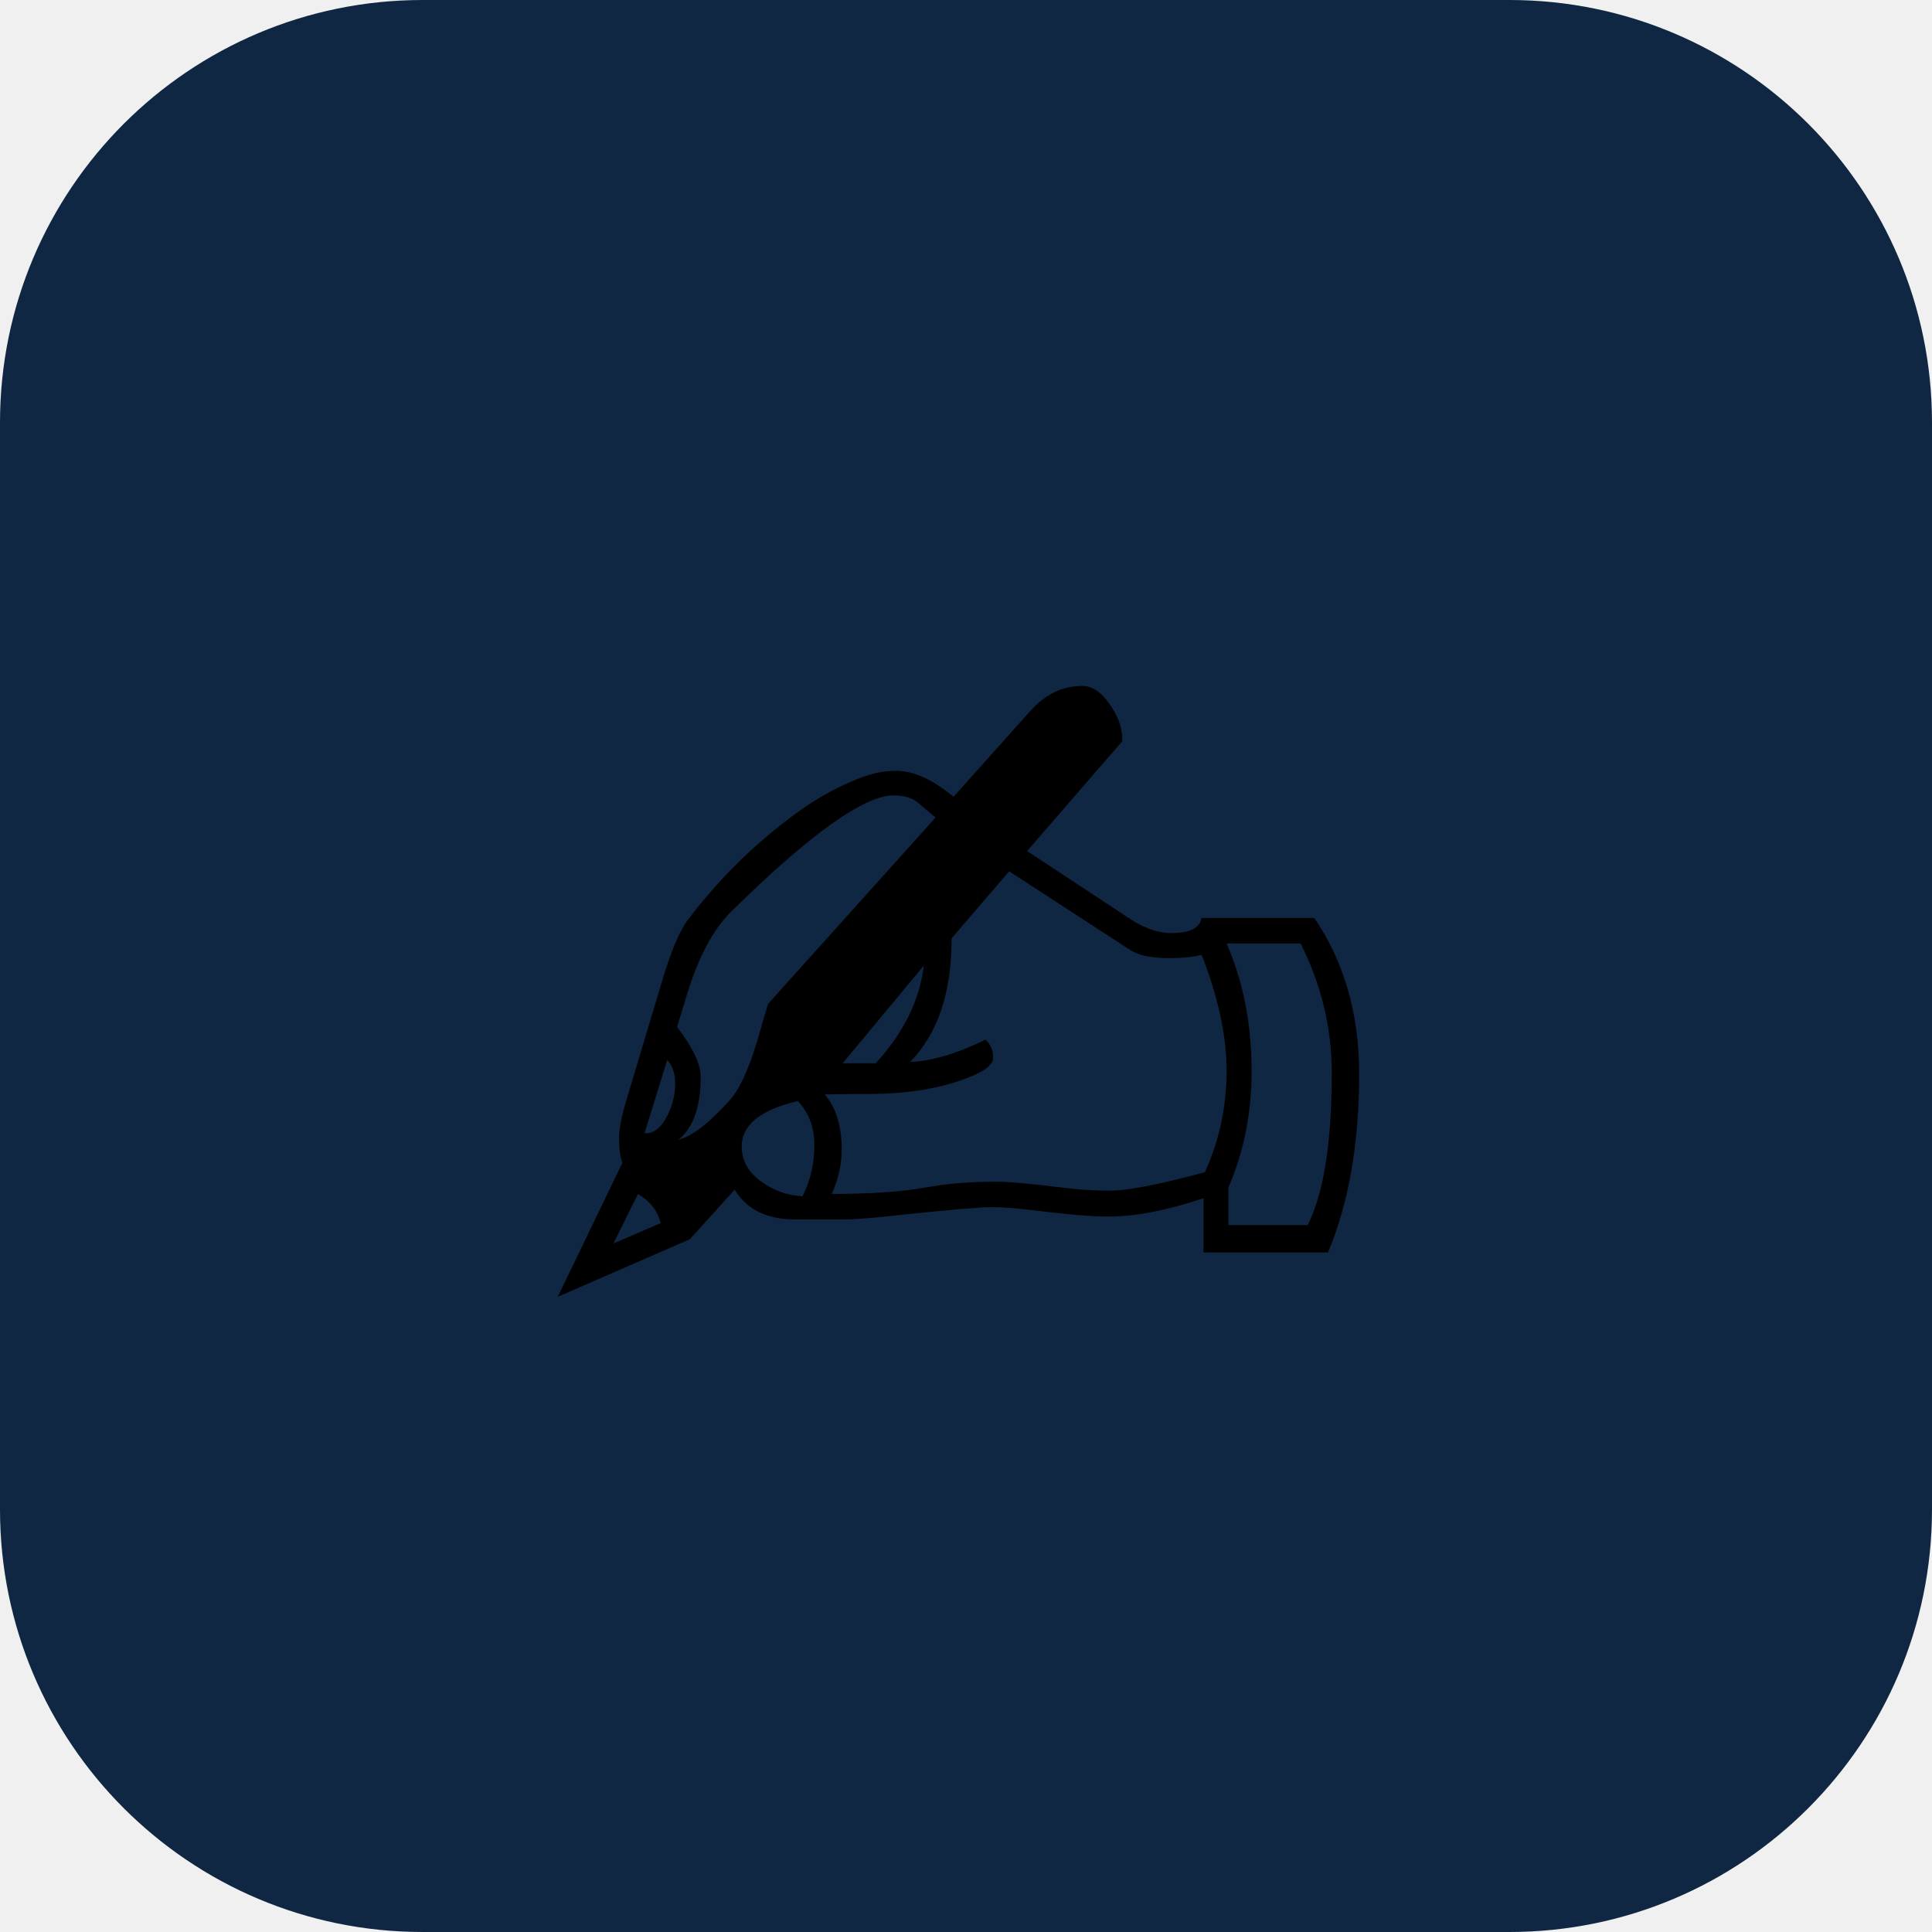
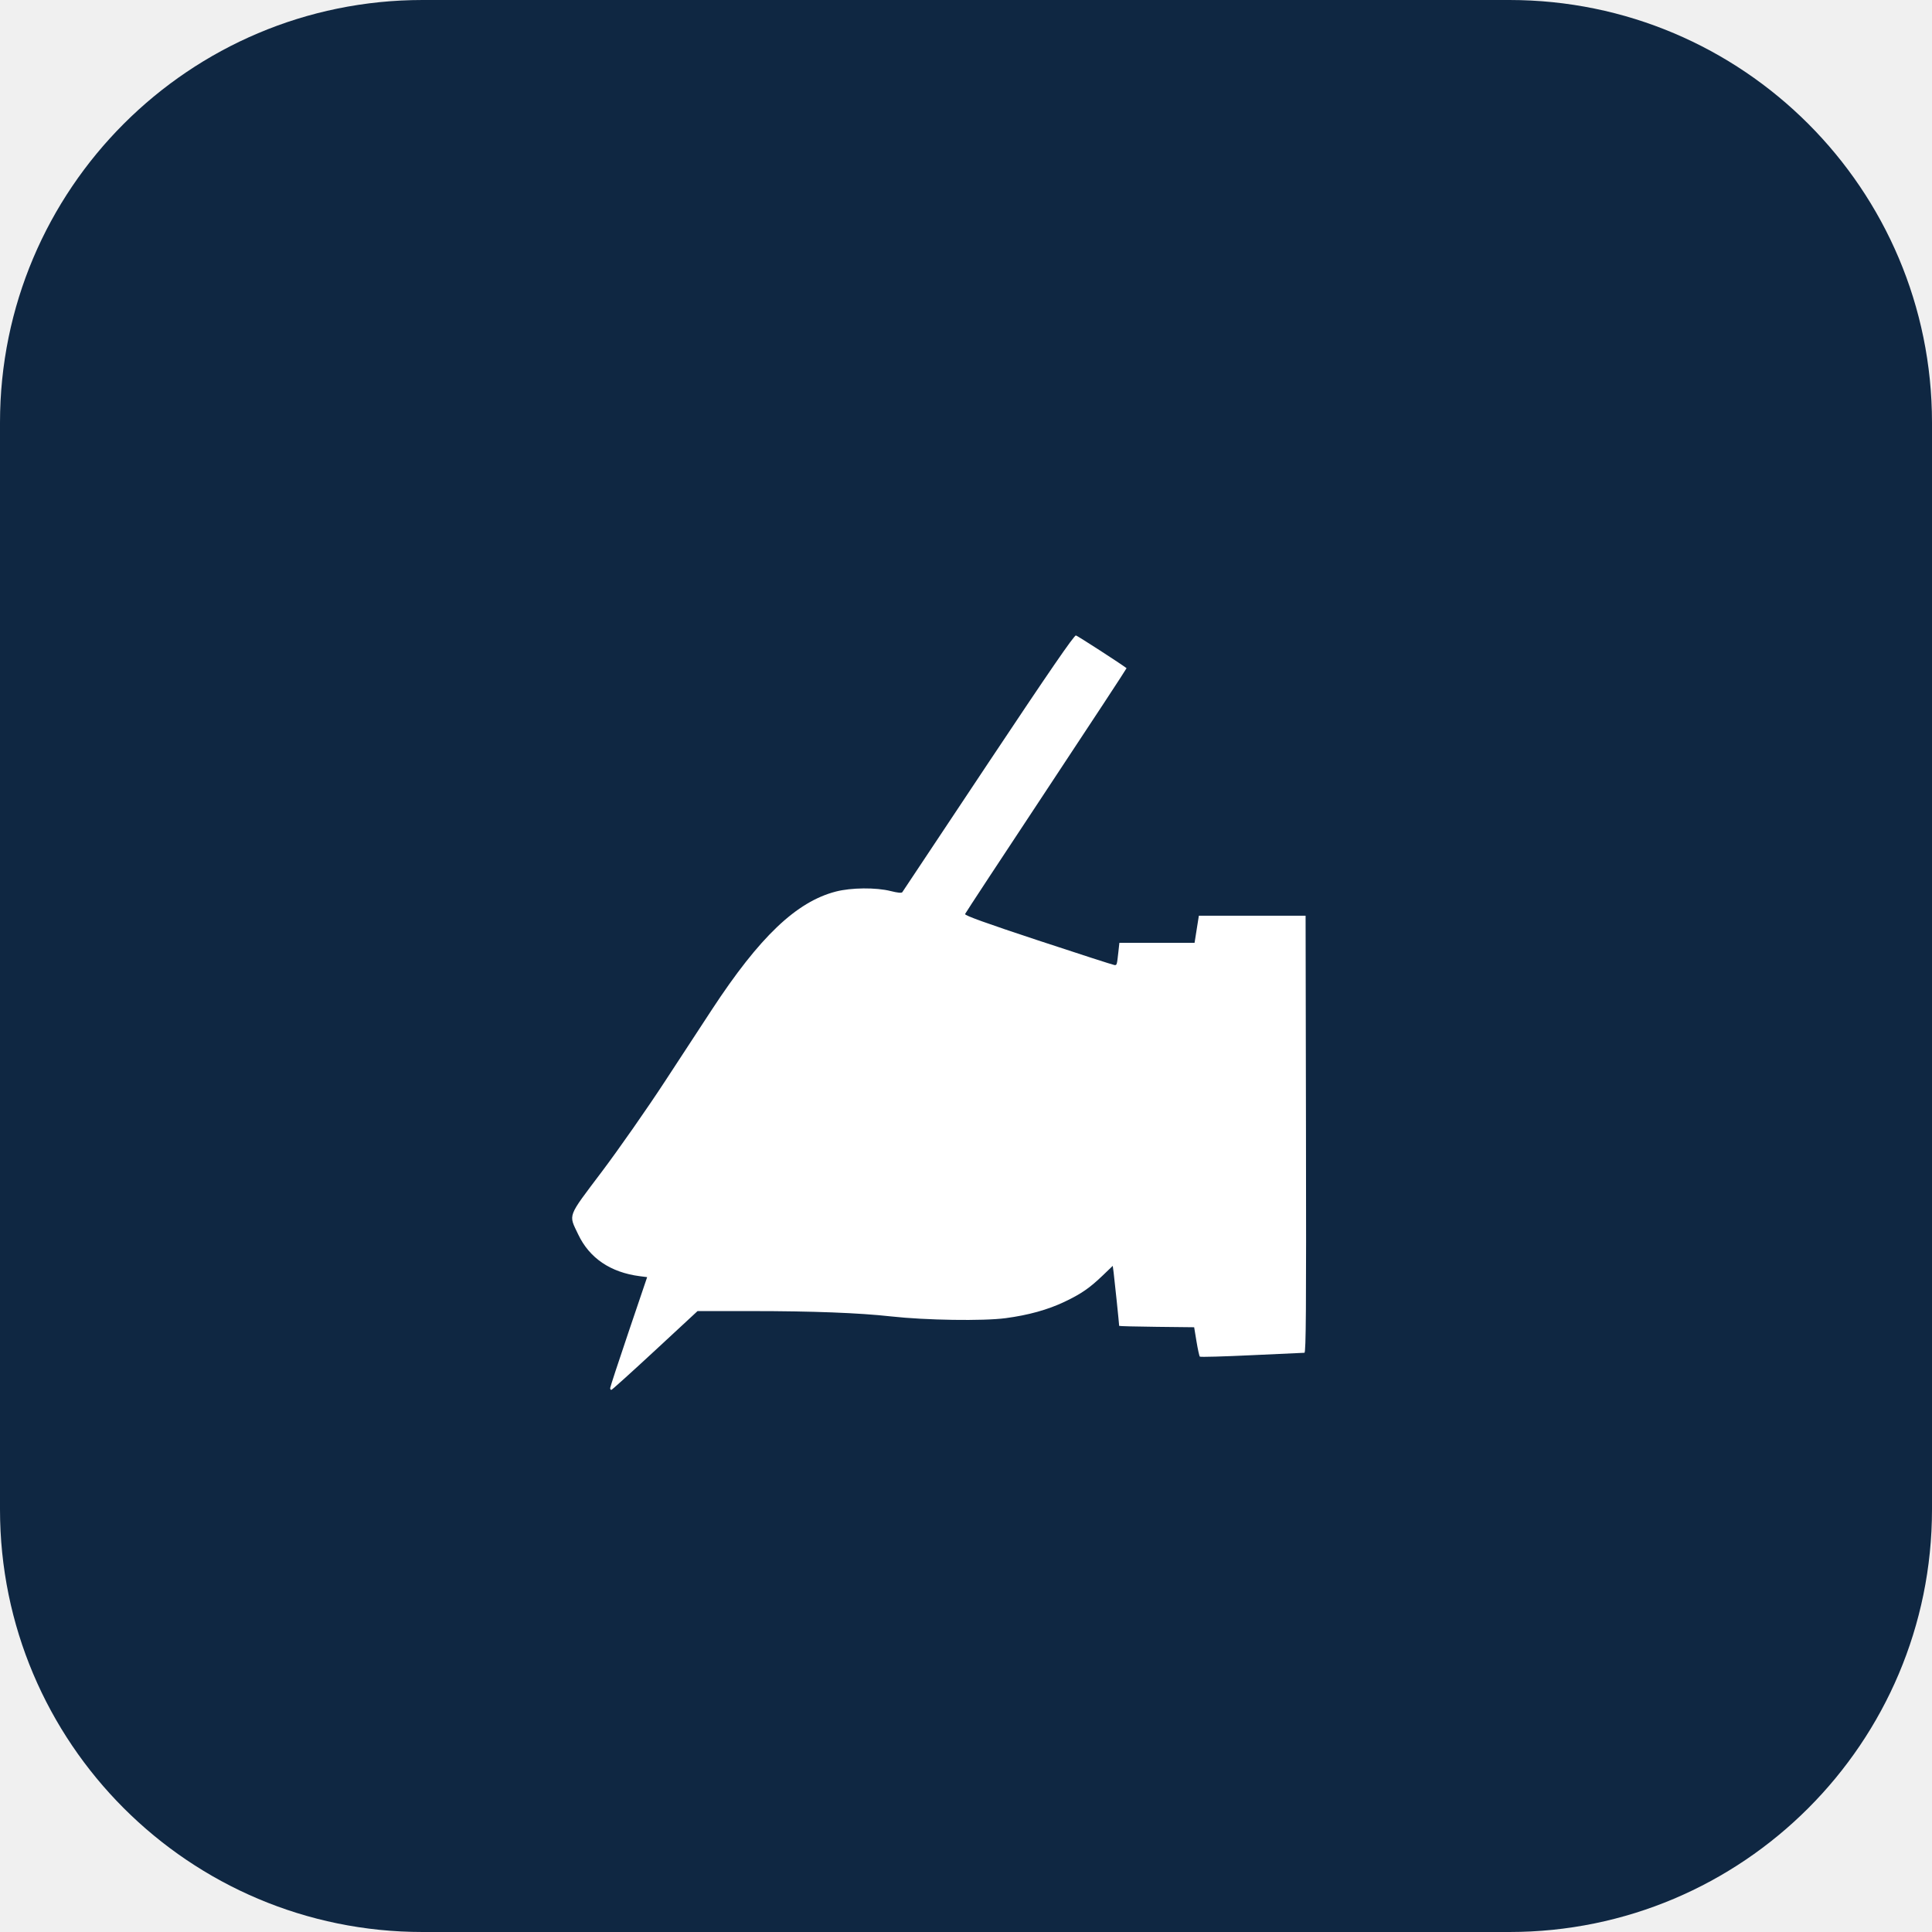
- <svg xmlns="http://www.w3.org/2000/svg" viewBox="0 0 64 64">
-   <rect width="64" height="64" rx="14" fill="#0f2742" />
-   <text x="32" y="34" font-size="34" text-anchor="middle" dominant-baseline="central">✍</text>
+ <svg xmlns="http://www.w3.org/2000/svg" viewBox="0 0 1024 1024" role="img" aria-label="DRG Sign">
+   <rect width="1024" height="1024" rx="224" fill="#0f2742" />
+   <g transform="translate(512 512) scale(0.82) translate(-512 -520)" fill="#ffffff">
+     <path d="M 526.500 388.605 C 496.250 434.048, 471.208 471.693, 470.850 472.261 C 470.417 472.949, 467.917 472.717, 463.350 471.565 C 453.828 469.162, 437.813 469.306, 427.856 471.884 C 402.371 478.484, 378.600 501.131, 347.734 548.218 C 342.585 556.073, 328.959 576.900, 317.454 594.500 C 305.949 612.100, 287.591 638.375, 276.659 652.890 C 254.001 682.975, 255.036 680.227, 261.349 693.519 C 268.624 708.839, 282.261 718.072, 301.203 720.505 L 305.906 721.108 293.953 756.392 C 287.379 775.797, 282 792.198, 282 792.837 C 282 793.477, 282.338 794, 282.751 794 C 283.165 794, 295.877 782.533, 311.001 768.519 L 338.500 743.037 373.500 743.045 C 412.951 743.053, 442.867 744.198, 463.500 746.489 C 485.999 748.987, 523.074 749.555, 537.612 747.624 C 552.406 745.659, 564.826 742.202, 575.759 737.008 C 586.345 731.978, 591.897 728.160, 600.175 720.220 L 606.850 713.817 607.431 718.158 C 607.921 721.819, 611 751.541, 611 752.612 C 611 752.806, 621.907 753.085, 635.238 753.232 L 659.475 753.500 660.988 762.679 C 661.819 767.727, 662.792 772.144, 663.148 772.493 C 663.504 772.843, 678.579 772.424, 696.648 771.563 C 714.717 770.702, 730.064 769.998, 730.753 769.999 C 731.753 770, 731.956 741.426, 731.753 628.750 L 731.500 487.500 697.007 487.500 L 662.513 487.500 661.126 496.250 L 659.739 505 635.441 505 L 611.144 505 610.510 510.750 C 609.554 519.427, 609.531 519.508, 607.962 519.387 C 607.158 519.325, 584.991 512.169, 558.702 503.484 C 524.610 492.221, 511.045 487.325, 511.397 486.408 C 511.668 485.701, 535.328 449.709, 563.974 406.424 C 592.620 363.140, 615.933 327.625, 615.779 327.504 C 612.638 325.015, 584.171 306.608, 583.059 306.347 C 581.949 306.087, 565.664 329.772, 526.500 388.605 M 434.645 491.584 C 418.483 495.496, 402.136 509.170, 382.744 535 C 374.478 546.010, 370.993 551.228, 342.331 595.500 C 316.179 635.895, 310.077 644.659, 293.827 665.156 C 282.120 679.922, 281.370 681.815, 284.919 687.634 C 291.113 697.793, 304.748 700.684, 317.113 694.461 C 328.957 688.500, 345.861 667.742, 359.723 642.133 C 364.242 633.785, 386.433 599.255, 412.697 559.703 C 437.556 522.268, 457.667 491.270, 457.388 490.819 C 456.580 489.511, 441.053 490.033, 434.645 491.584 M 470.831 546.253 C 442.797 588.287, 436.297 599.369, 435.295 606.837 C 434.581 612.157, 436.885 614.300, 445.077 615.936 C 462.622 619.441, 469.081 621.300, 473.534 624.123 C 476.140 625.776, 478.618 626.762, 479.042 626.314 C 480.438 624.840, 483.836 612.394, 485.103 604.123 L 486.346 596 495.492 596 L 504.638 596 503.802 603.250 C 499.416 641.288, 488.564 665.761, 472.690 673.414 C 463.562 677.815, 456.175 678.460, 431.190 677.041 C 402.519 675.412, 387.658 676.470, 373 681.185 C 352.802 687.681, 344.002 697.683, 344.001 714.146 L 344 721.791 394.750 722.271 C 433.614 722.637, 452.526 723.268, 475.500 724.964 C 526.852 728.755, 547.372 726.447, 571.500 714.167 C 578.611 710.548, 582.311 707.783, 589.130 700.995 C 607.440 682.764, 612.290 664, 612.262 611.500 C 612.249 588.065, 610.383 557.737, 608.145 544.608 L 607.482 540.716 553.229 522.385 L 498.976 504.054 470.831 546.253 M 626.431 533.750 C 630.234 568.600, 632.379 628.421, 631.039 662.228 C 630.071 686.647, 627.851 717.505, 626.432 726.250 L 625.824 730 646.770 730 L 667.715 730 668.399 723.750 C 671.890 691.858, 672.224 685.786, 672.705 645.500 C 673.230 601.551, 672.482 579.385, 669.340 545.750 L 667.682 528 646.743 528 L 625.804 528 626.431 533.750 M 414.343 636.452 C 407.562 639.402, 402.746 654.146, 407.441 657.580 C 409.320 658.954, 426.064 659.669, 450.500 659.418 C 460.606 659.314, 465.424 657.275, 467.025 652.424 C 469.133 646.036, 465.580 640.805, 457.546 638.472 C 453.159 637.198, 429.161 634.984, 420.500 635.054 C 418.850 635.067, 416.080 635.696, 414.343 636.452" />
+   </g>
</svg>
